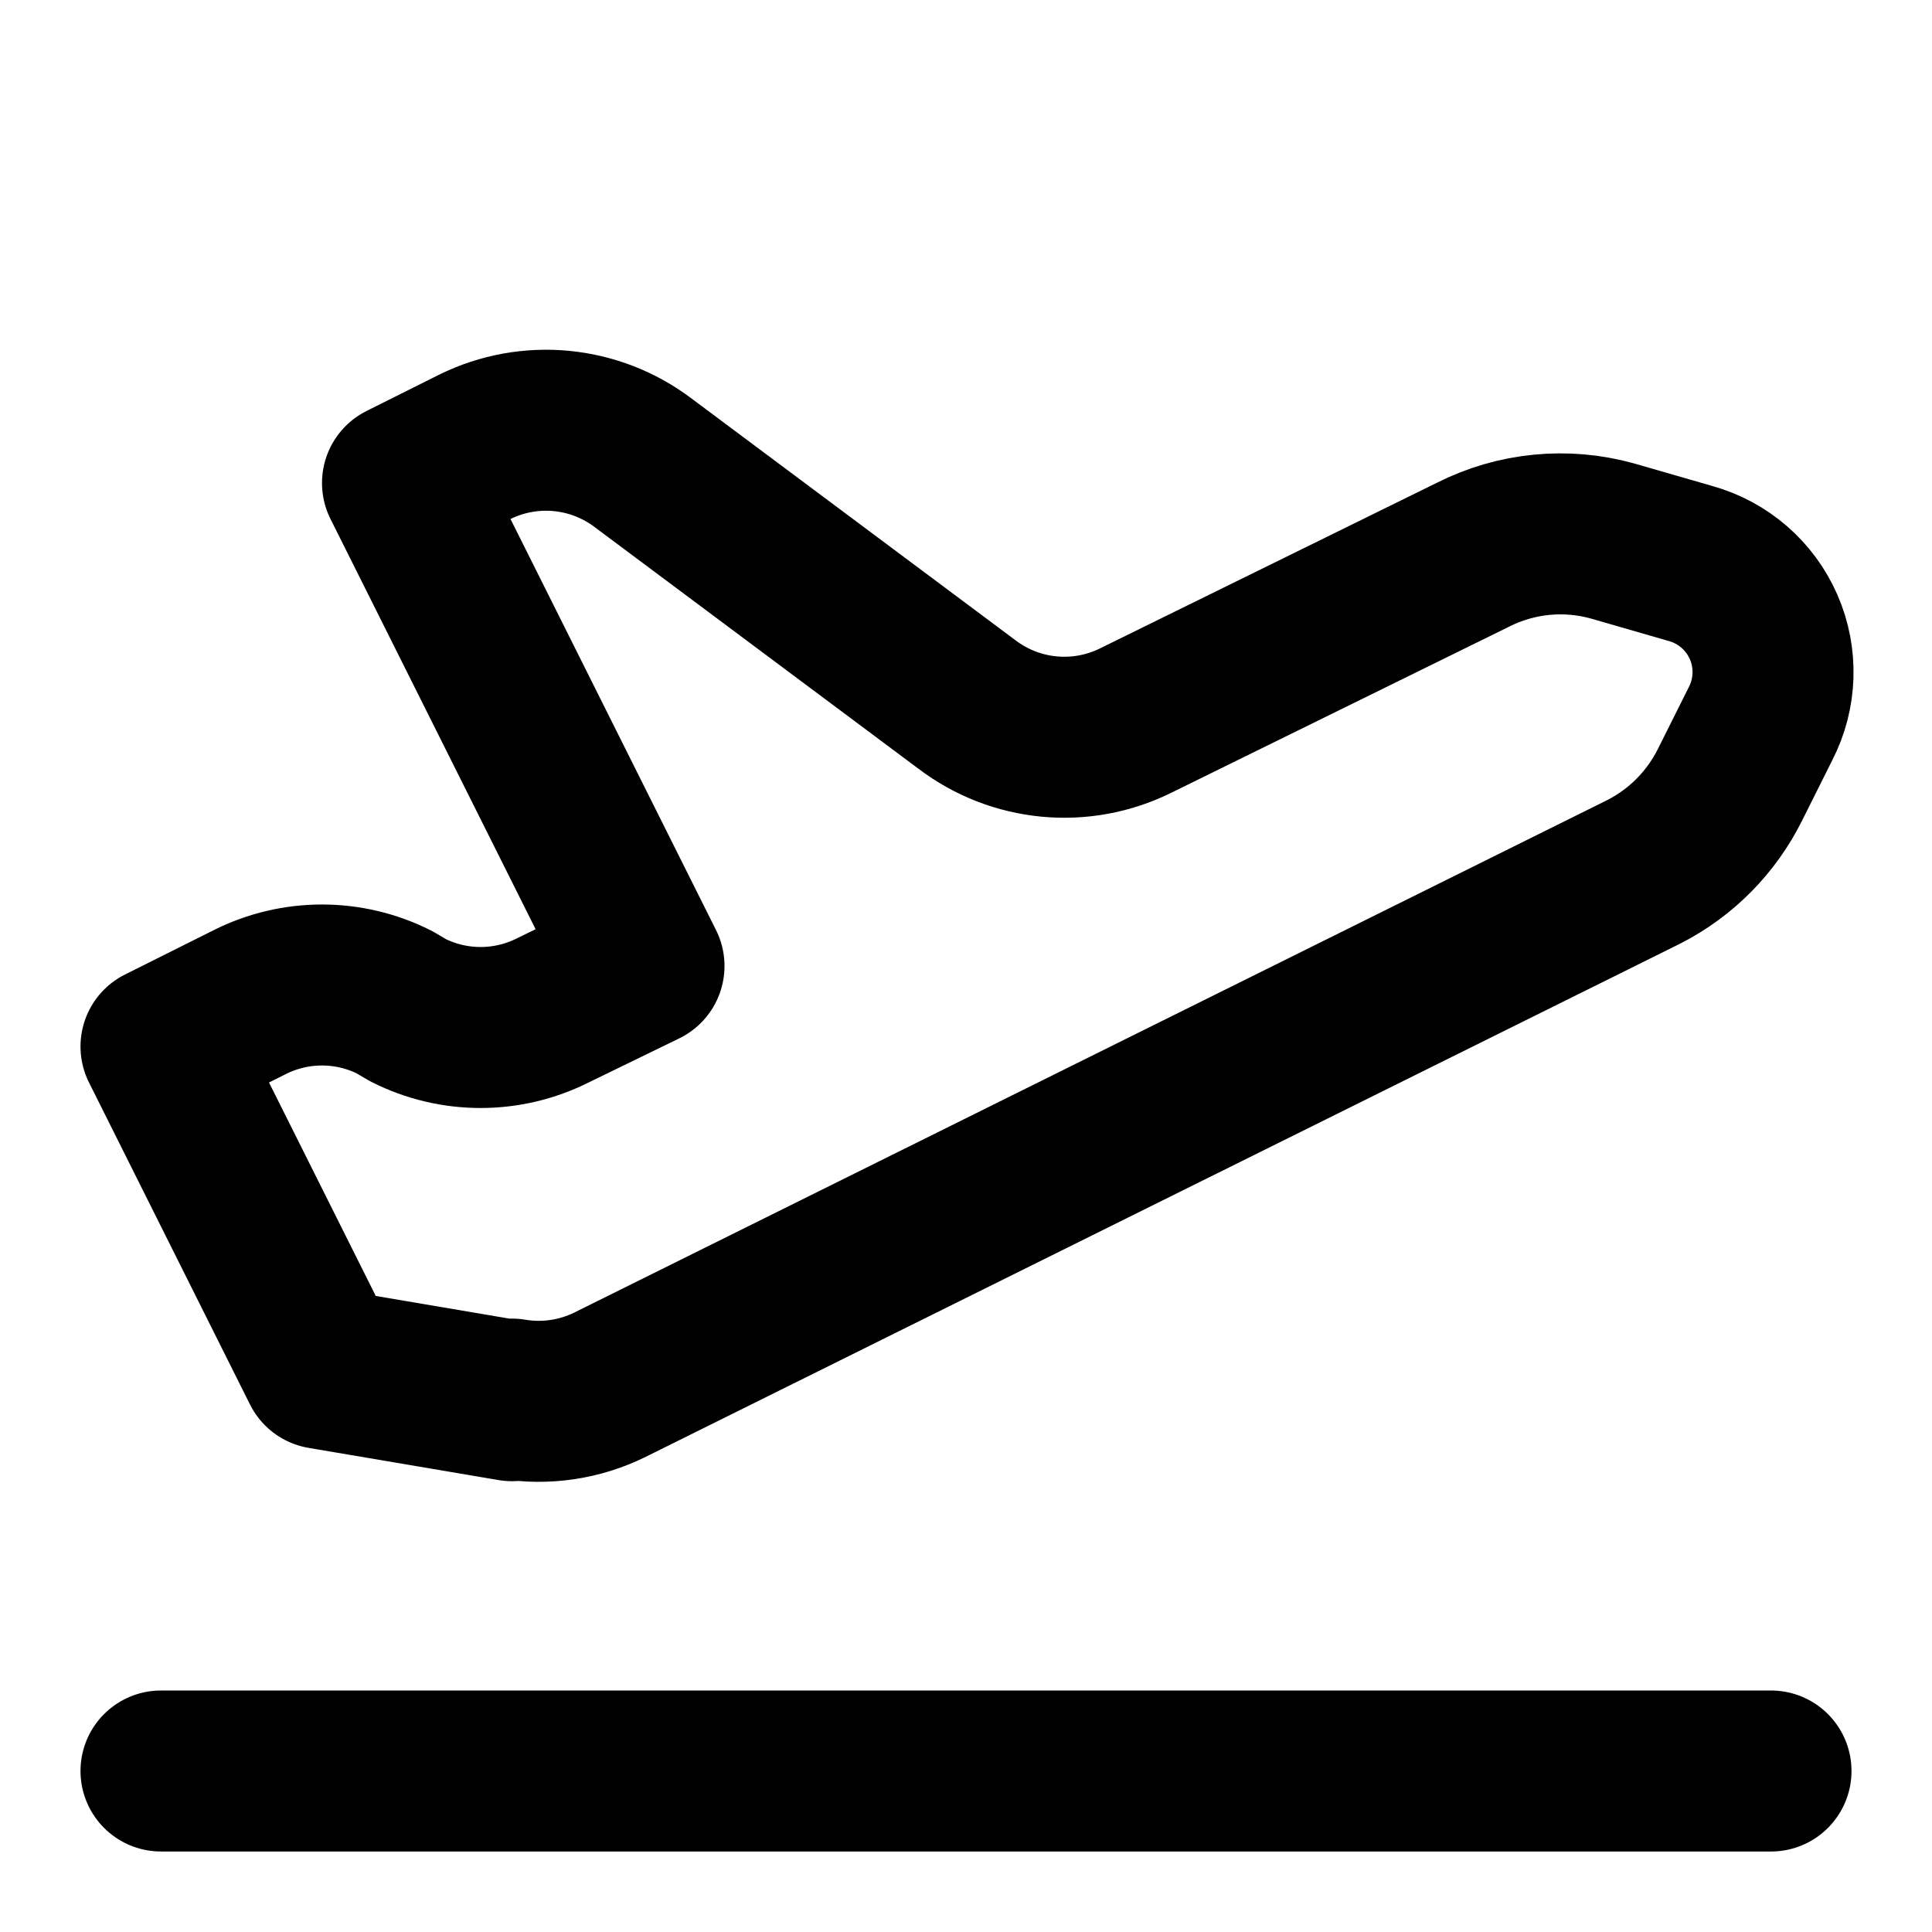
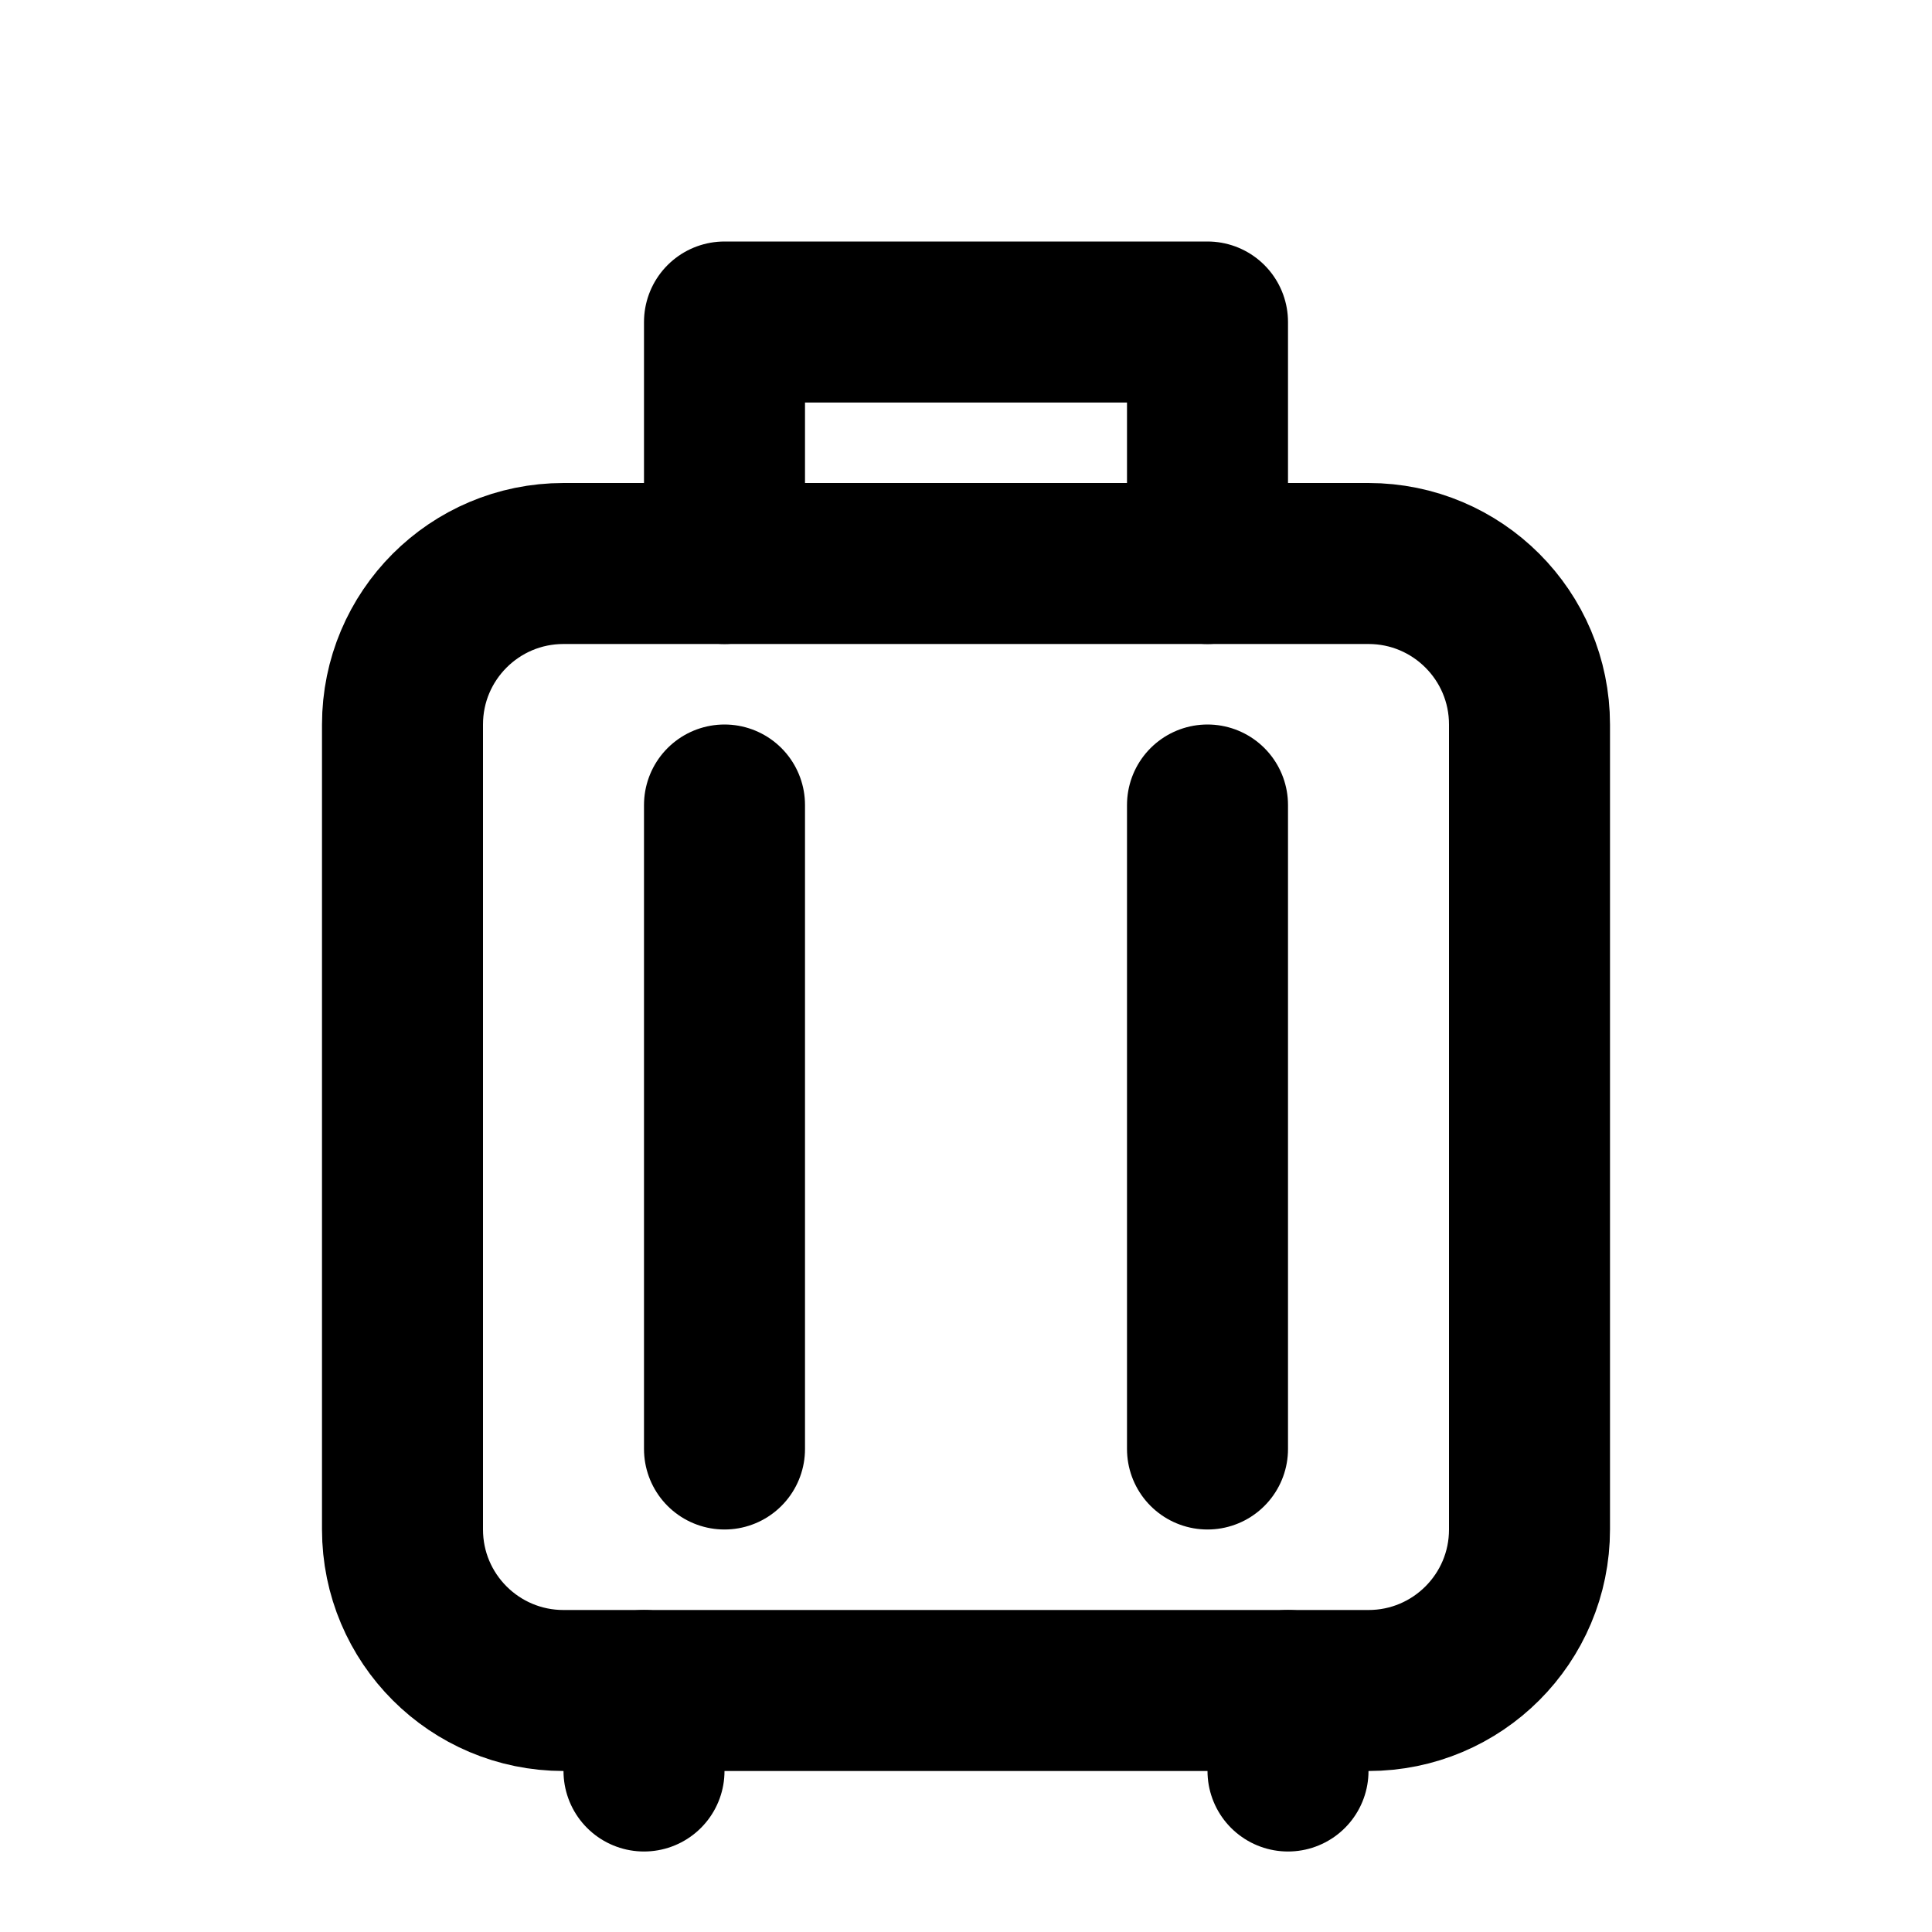
- <svg xmlns="http://www.w3.org/2000/svg" class="lucide lucide-plane-takeoff" width="24" height="24" viewBox="0 0 24 24" fill="none" stroke="currentColor" stroke-width="2" stroke-linecap="round" stroke-linejoin="round">
-   <path d="M2 22h20" />
-   <path d="M6.36 17.4 4 17l-2-4 1.1-.55a2 2 0 0 1 1.8 0l.17.1a2 2 0 0 0 1.8 0L8 12 5 6l.9-.45a2 2 0 0 1 2.09.2l4.02 3a2 2 0 0 0 2.1.2l4.19-2.06a2.41 2.41 0 0 1 1.73-.17L21 7a1.4 1.4 0 0 1 .87 1.99l-.38.76c-.23.46-.6.84-1.07 1.08L7.58 17.2a2 2 0 0 1-1.22.18Z" />
+ <svg xmlns="http://www.w3.org/2000/svg" viewBox="0 0 24 24" fill="none" stroke="currentColor" stroke-width="2" stroke-linecap="round" stroke-linejoin="round">
+   <rect x="5" y="7" width="14" height="14" rx="2" />
+   <path d="M9 7V4h6v3M9 10v8m6-8v8M8 21v1m8-1v1" />
</svg>
